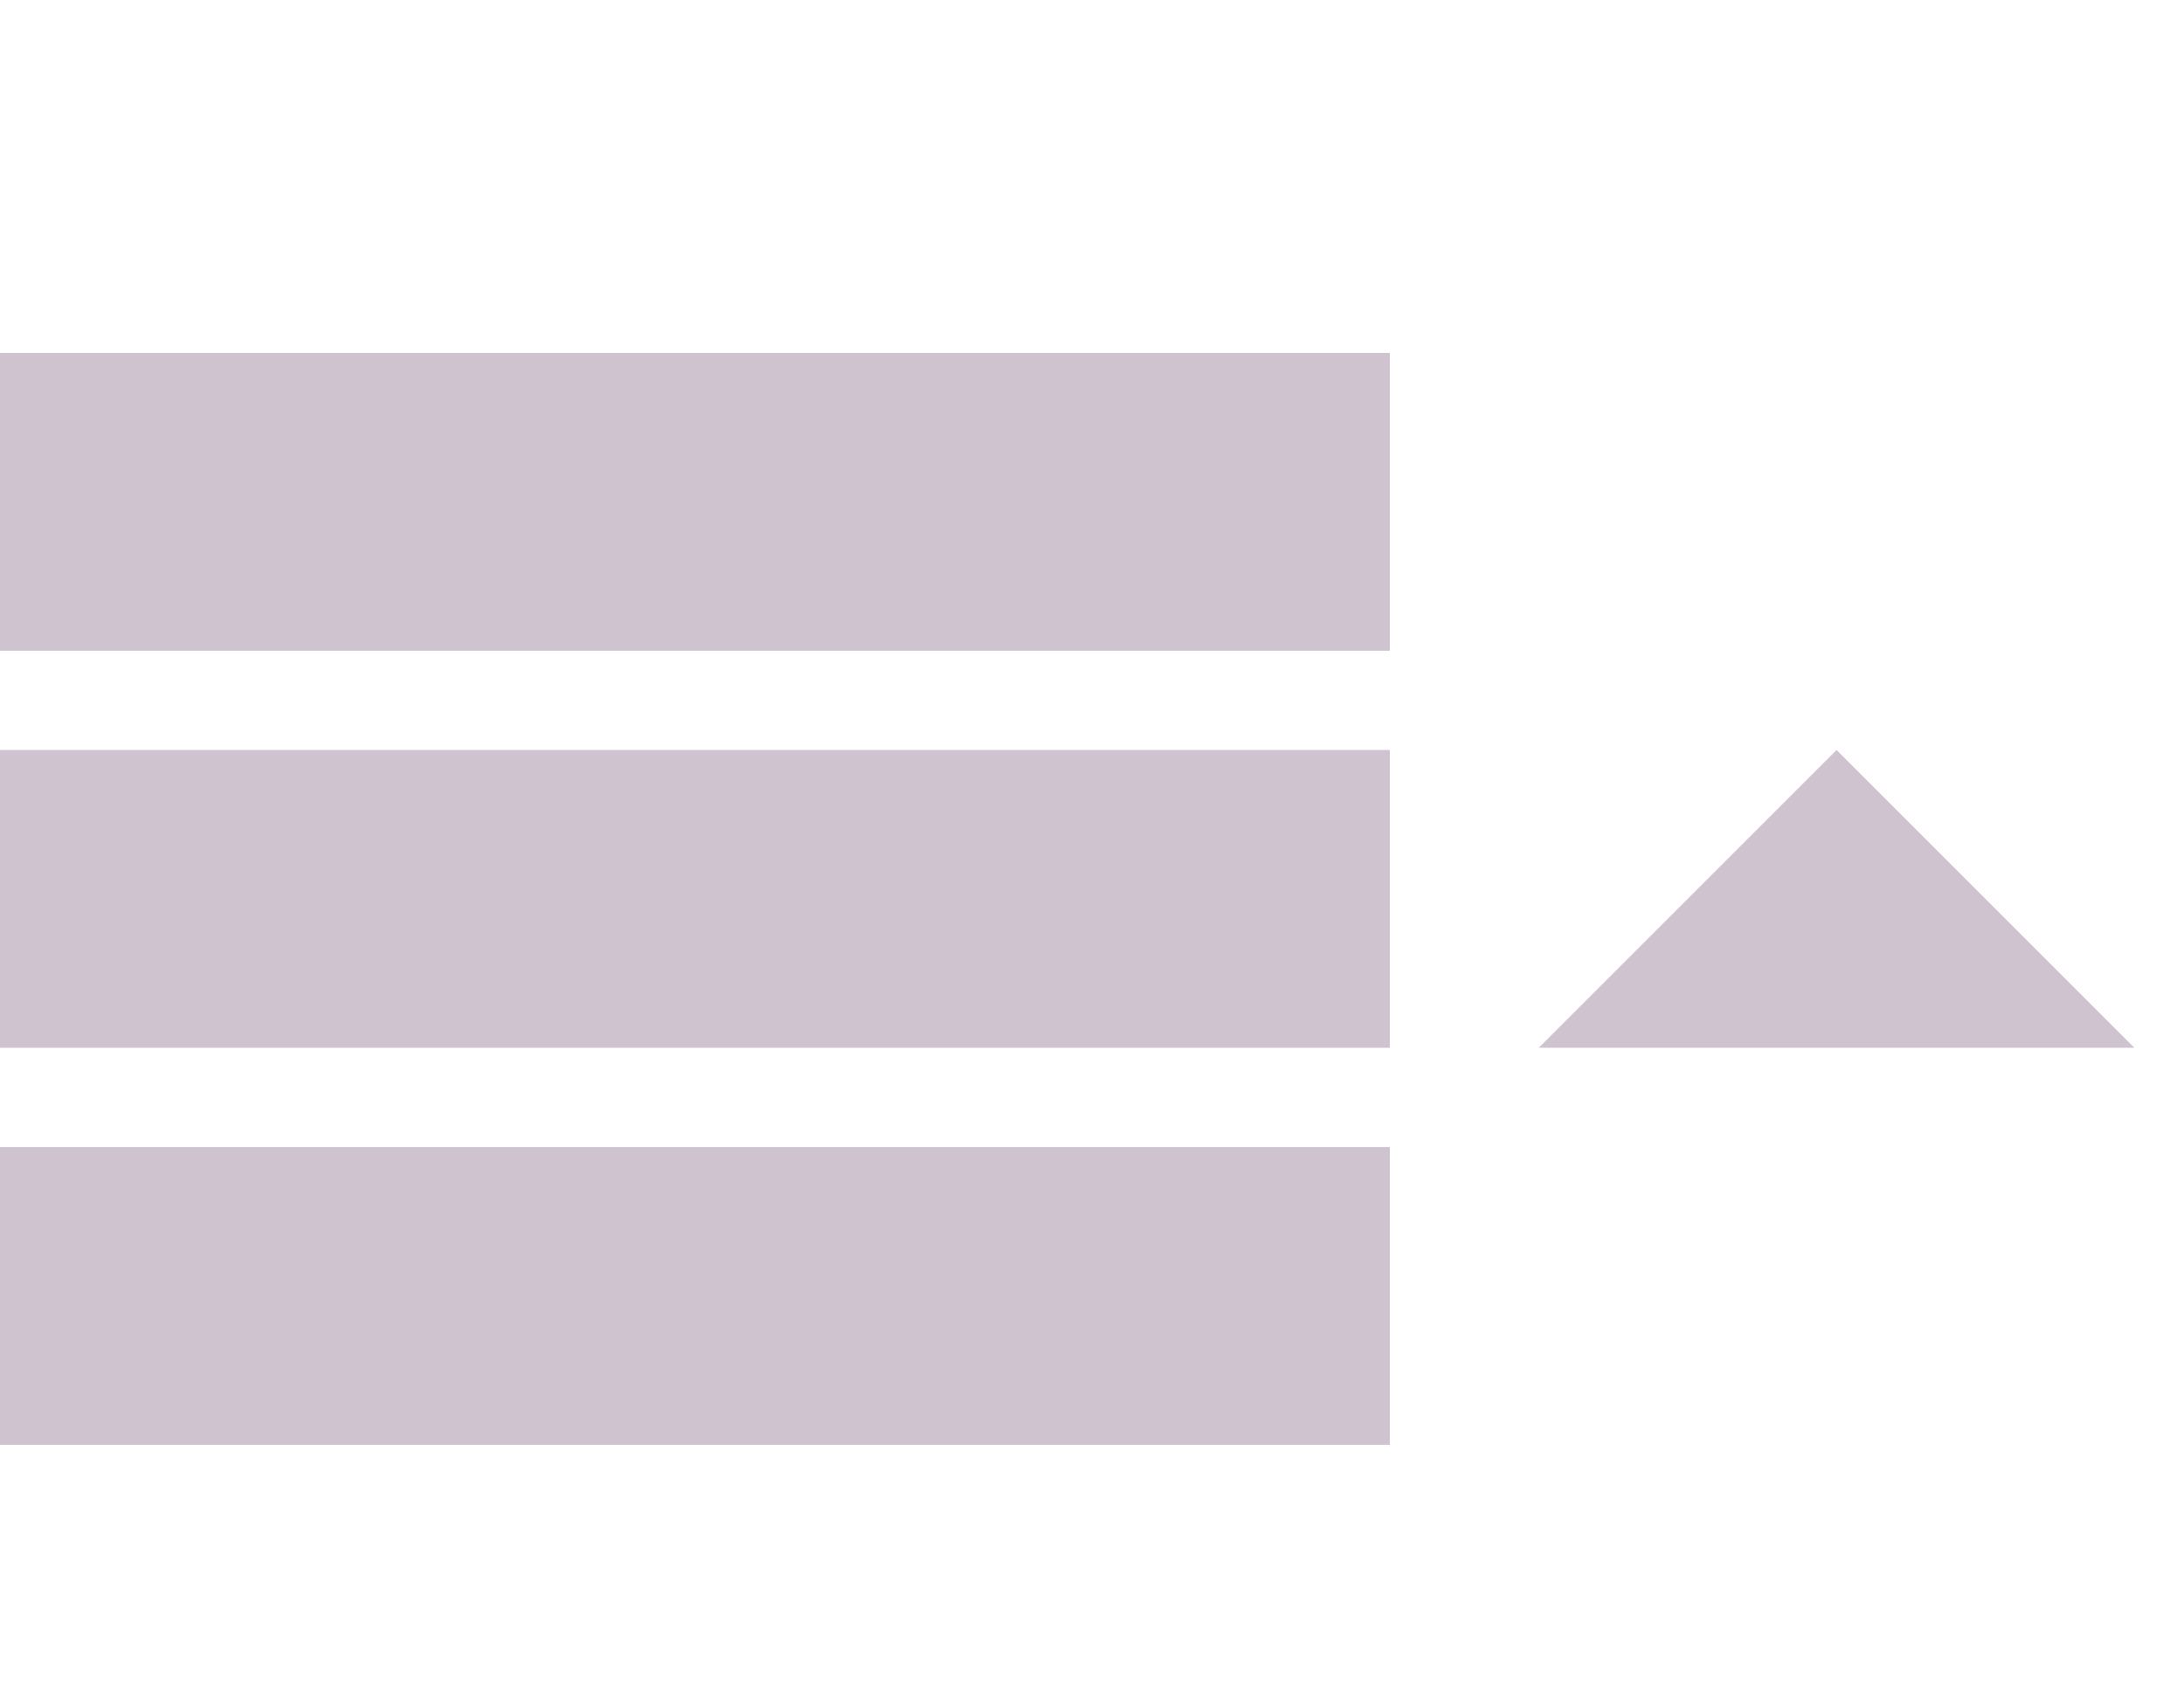
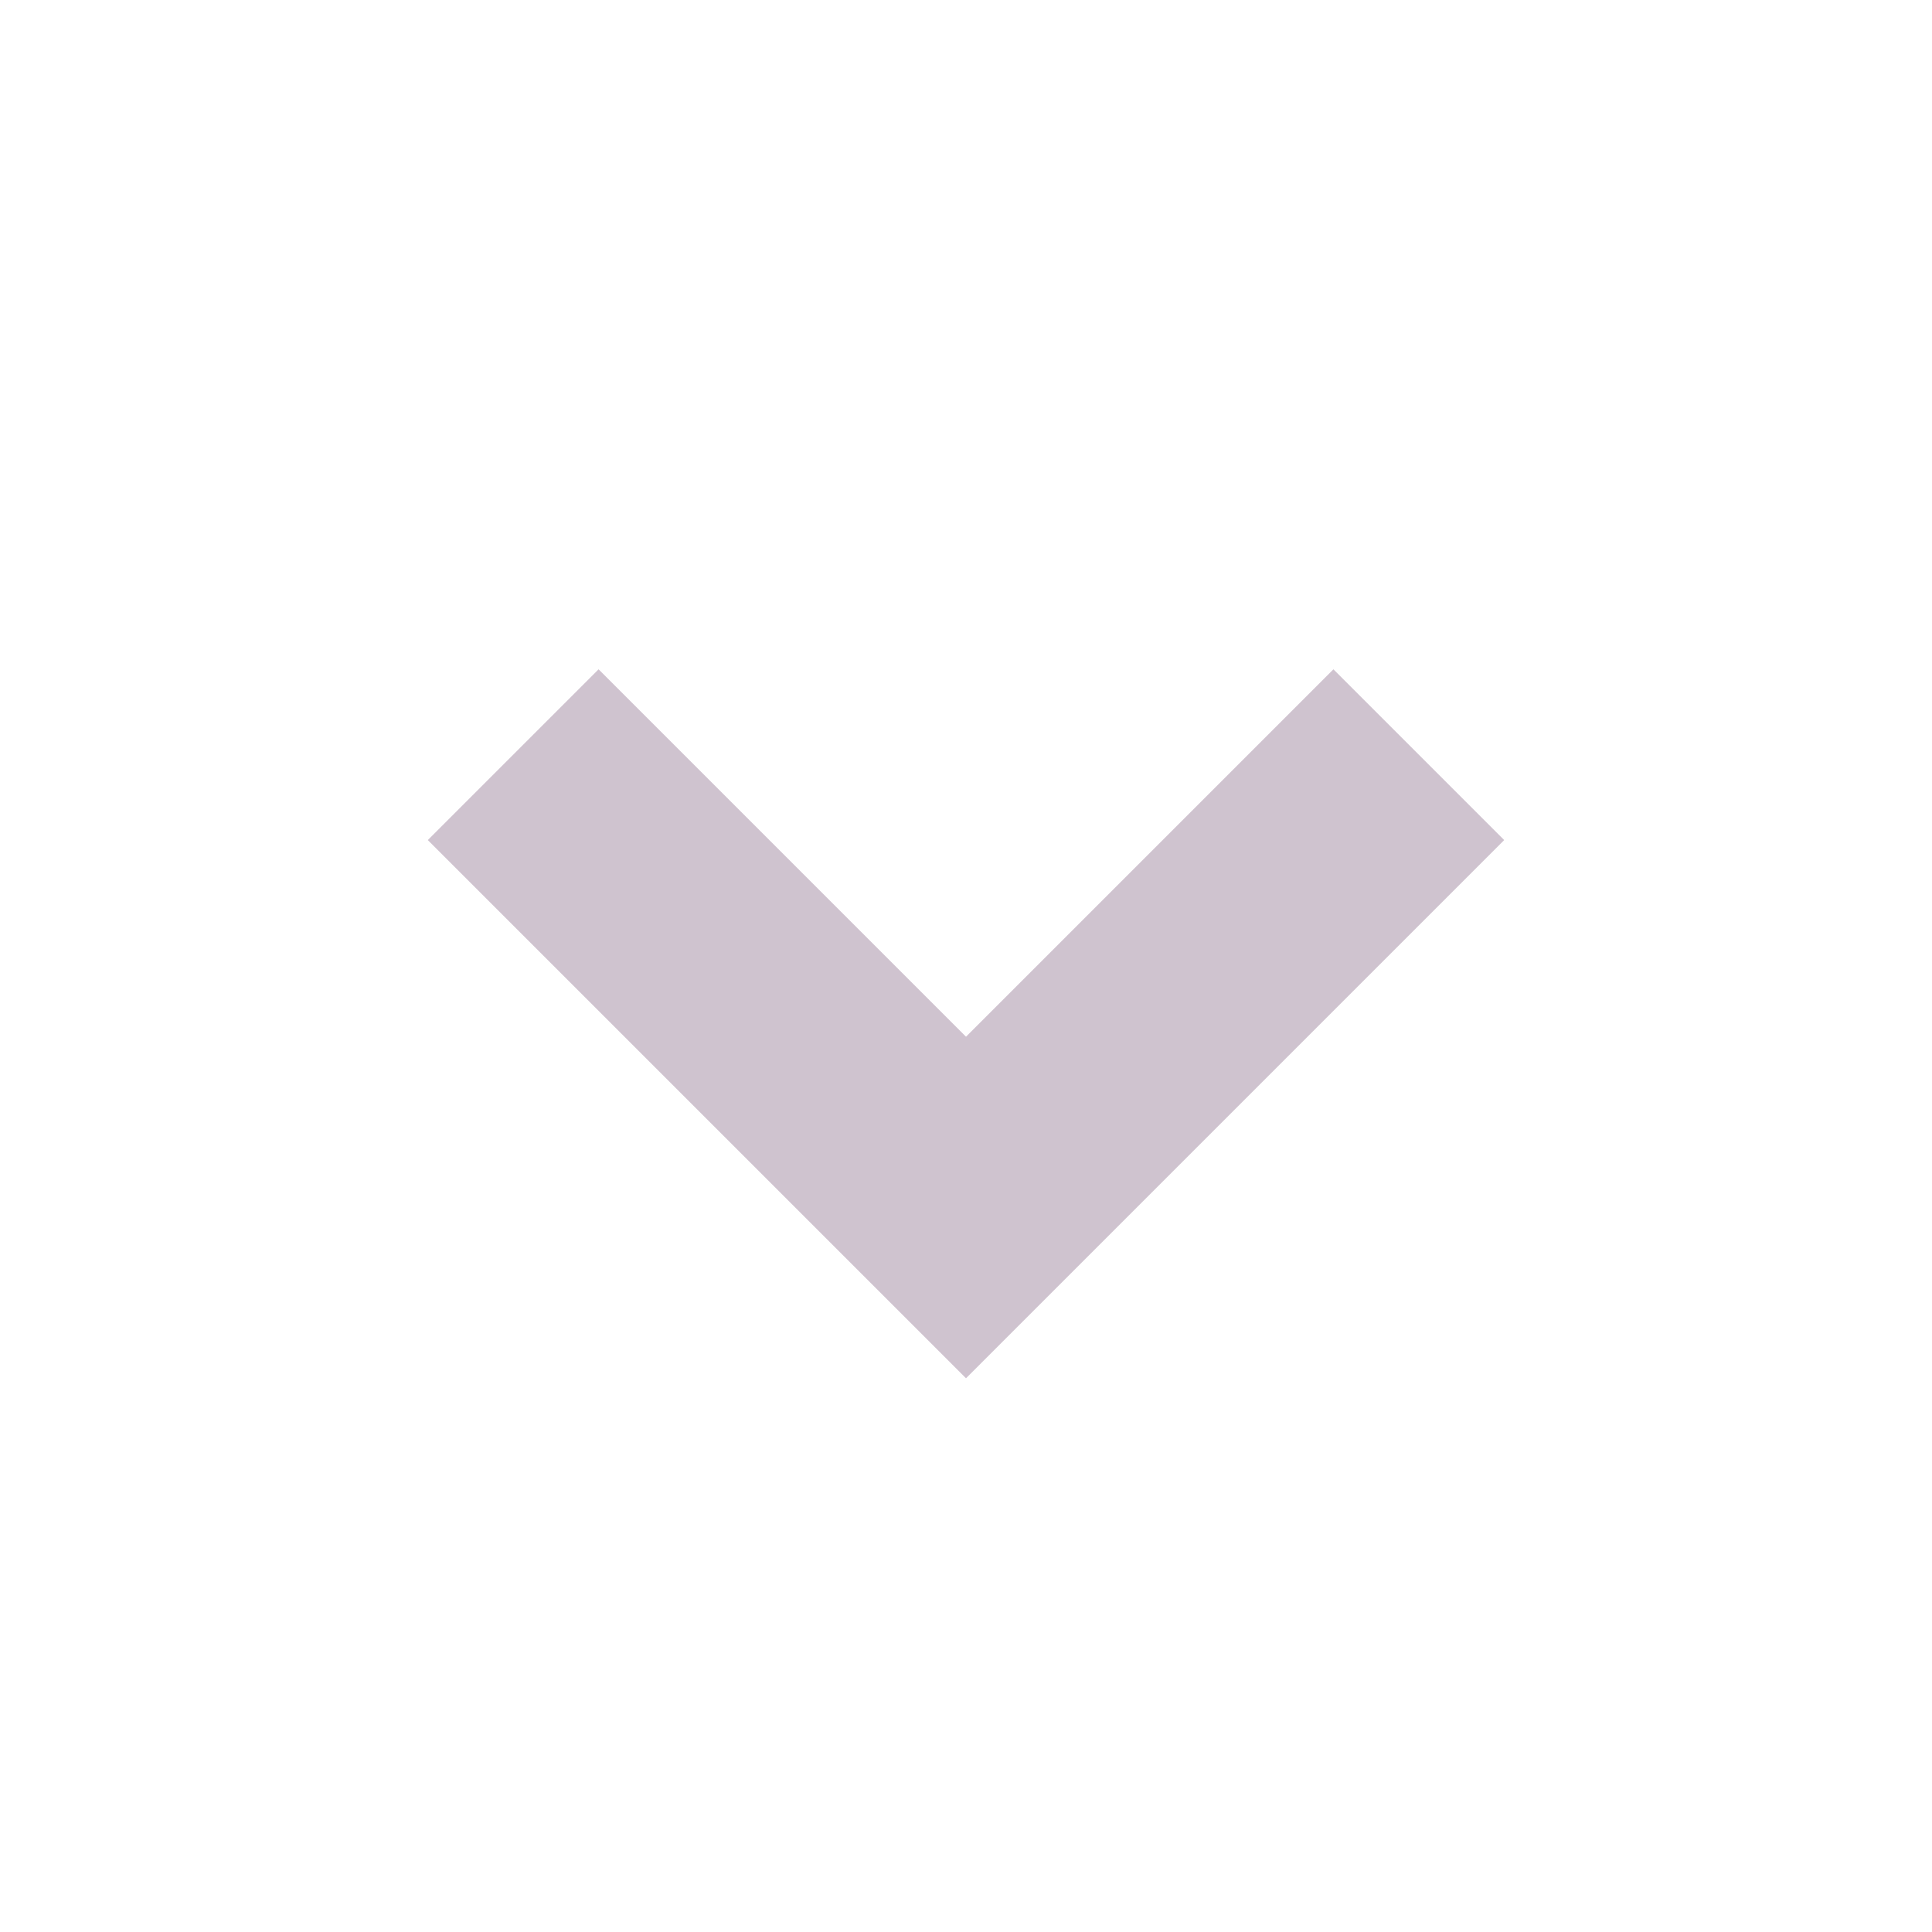
- <svg xmlns="http://www.w3.org/2000/svg" version="1.1" width="18" height="14" viewBox="0 0 704 512">
+ <svg xmlns="http://www.w3.org/2000/svg" version="1.1" width="15" height="15" viewBox="0 0 512 512">
  <style type="text/css">
.x{
    fill: #cfc3cf
  }
</style>
  <g id="icomoon-ignore">
</g>
-   <path class="x" d="M0 96h448v96h-448v-96zM0 224h448v96h-448v-96zM0 352h448v96h-448v-96z" />
-   <path class="x" d="M496 320l96-96 96 96z" />
+   <path class="x" d="M158.628 177.372l-45.256 45.256 142.628 142.627 142.627-142.628-45.254-45.254-97.373 97.372z" />
</svg>
